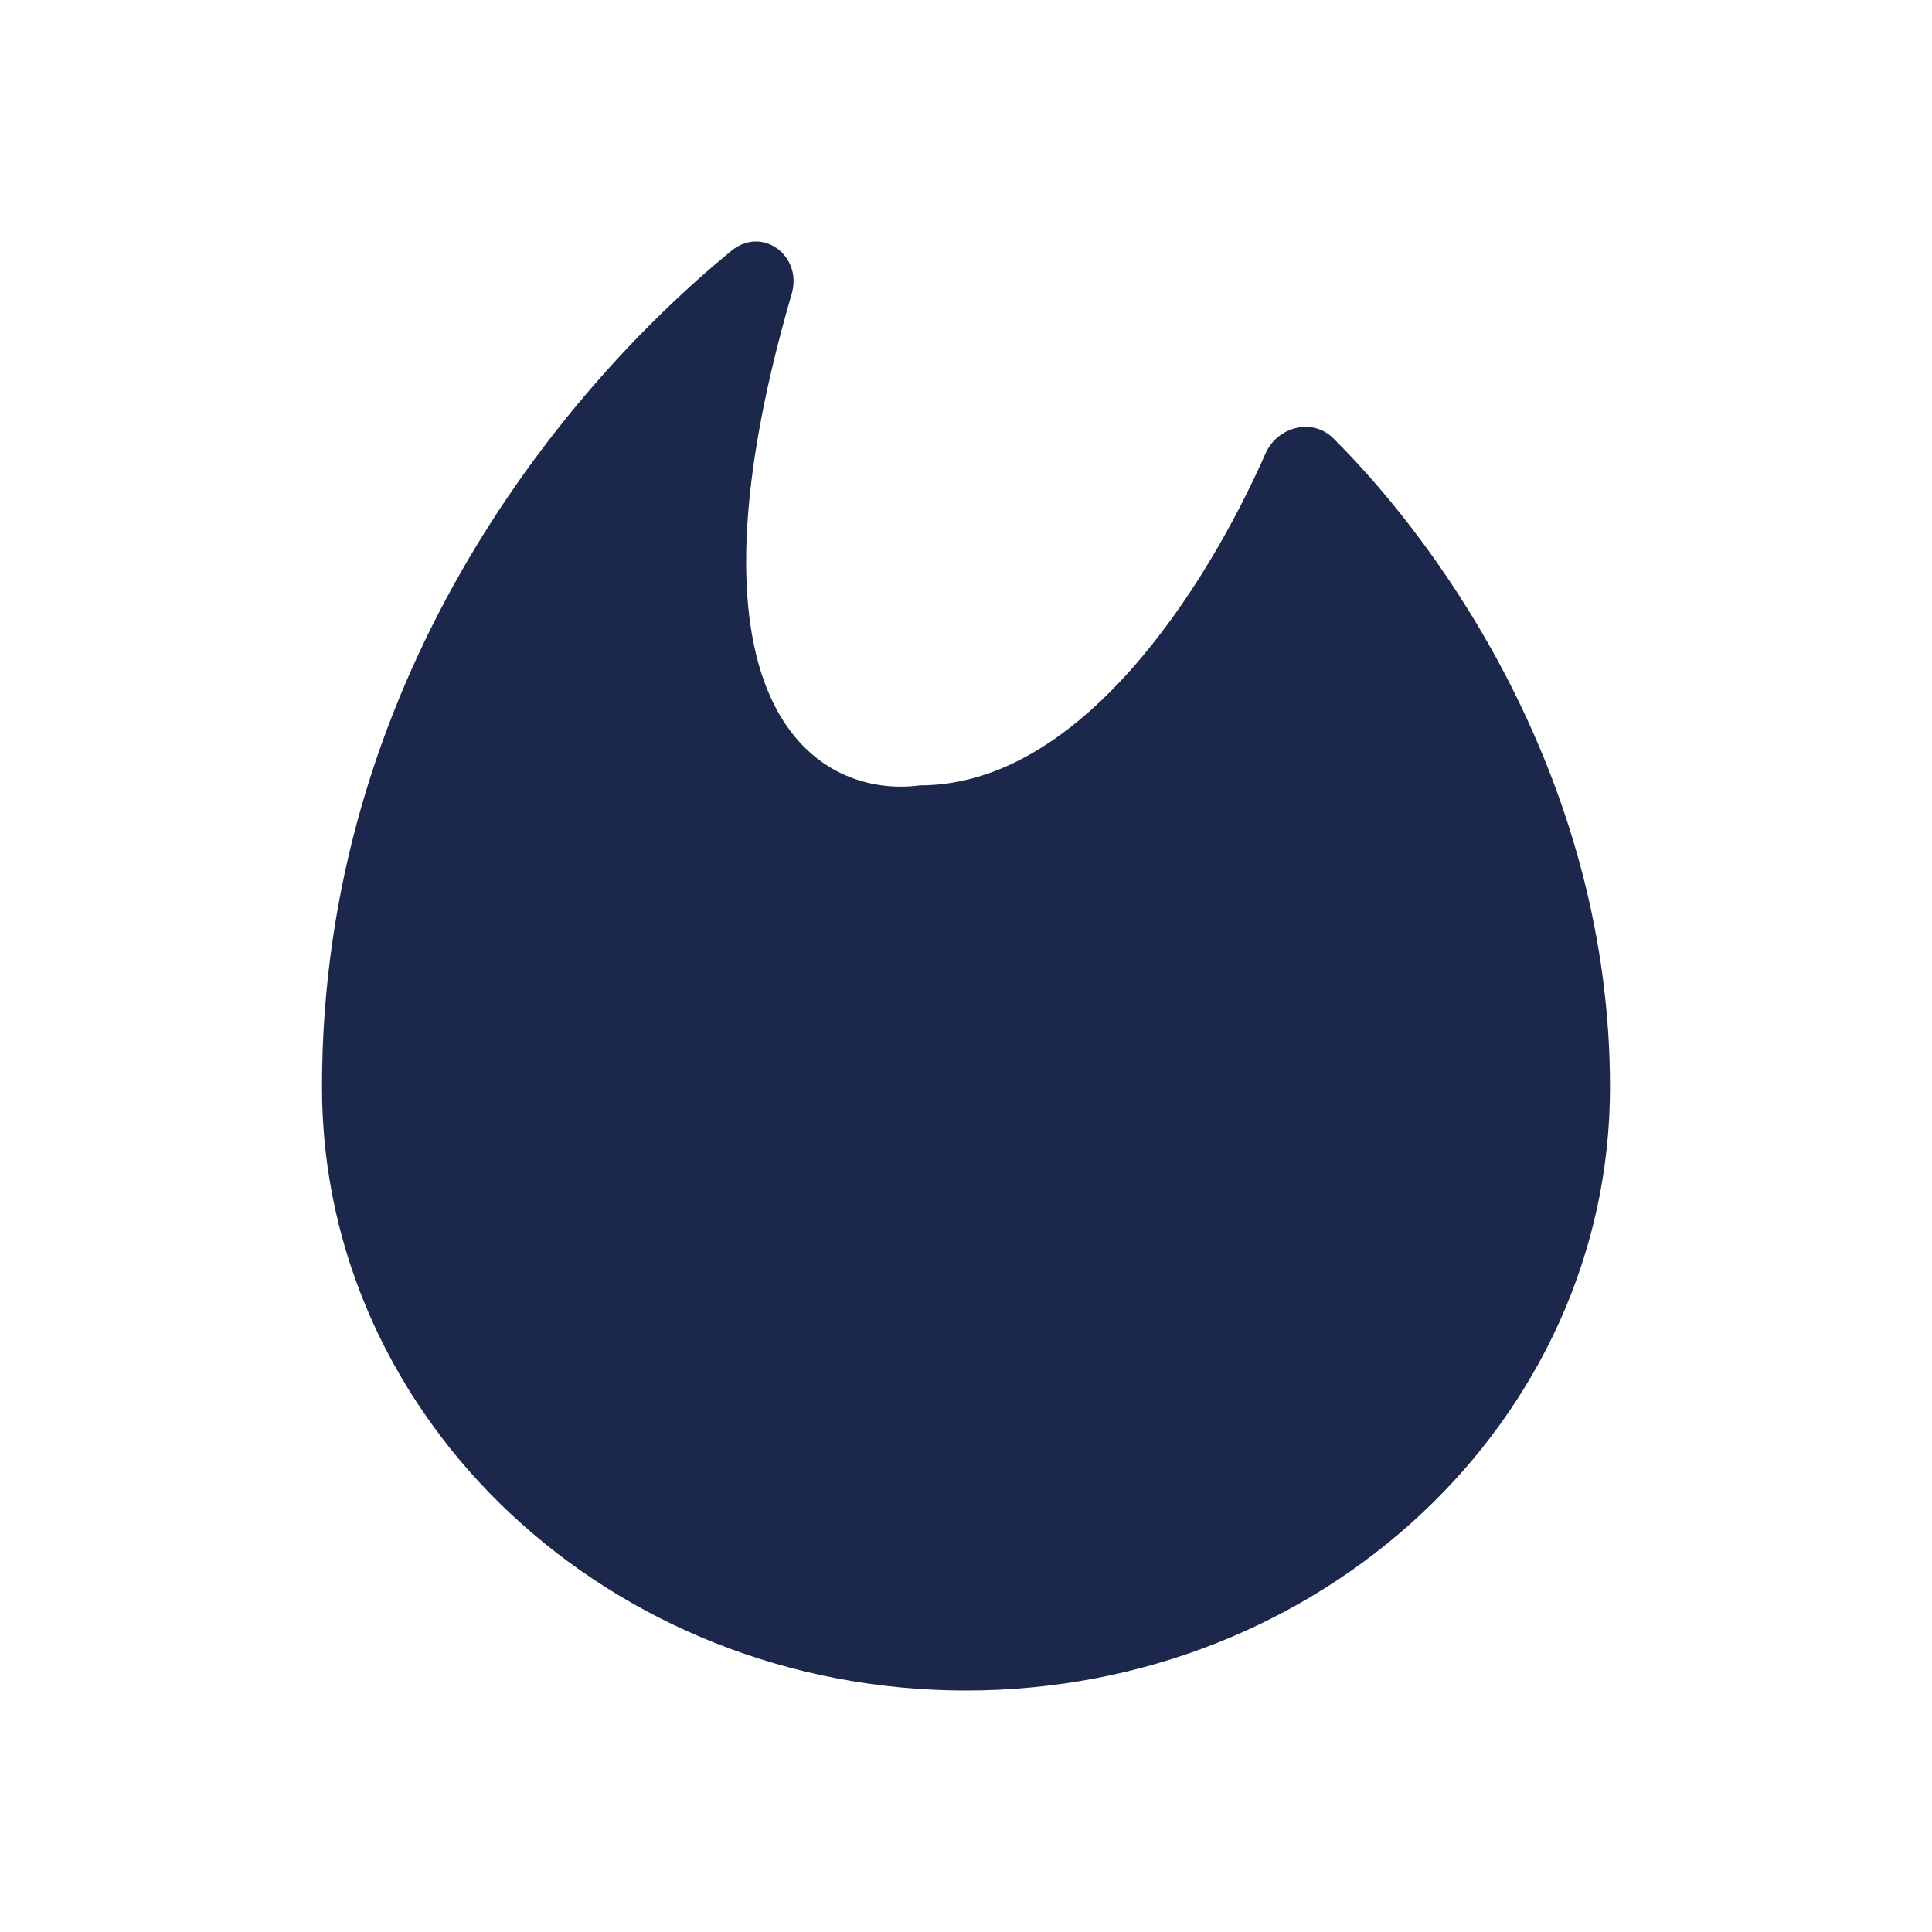
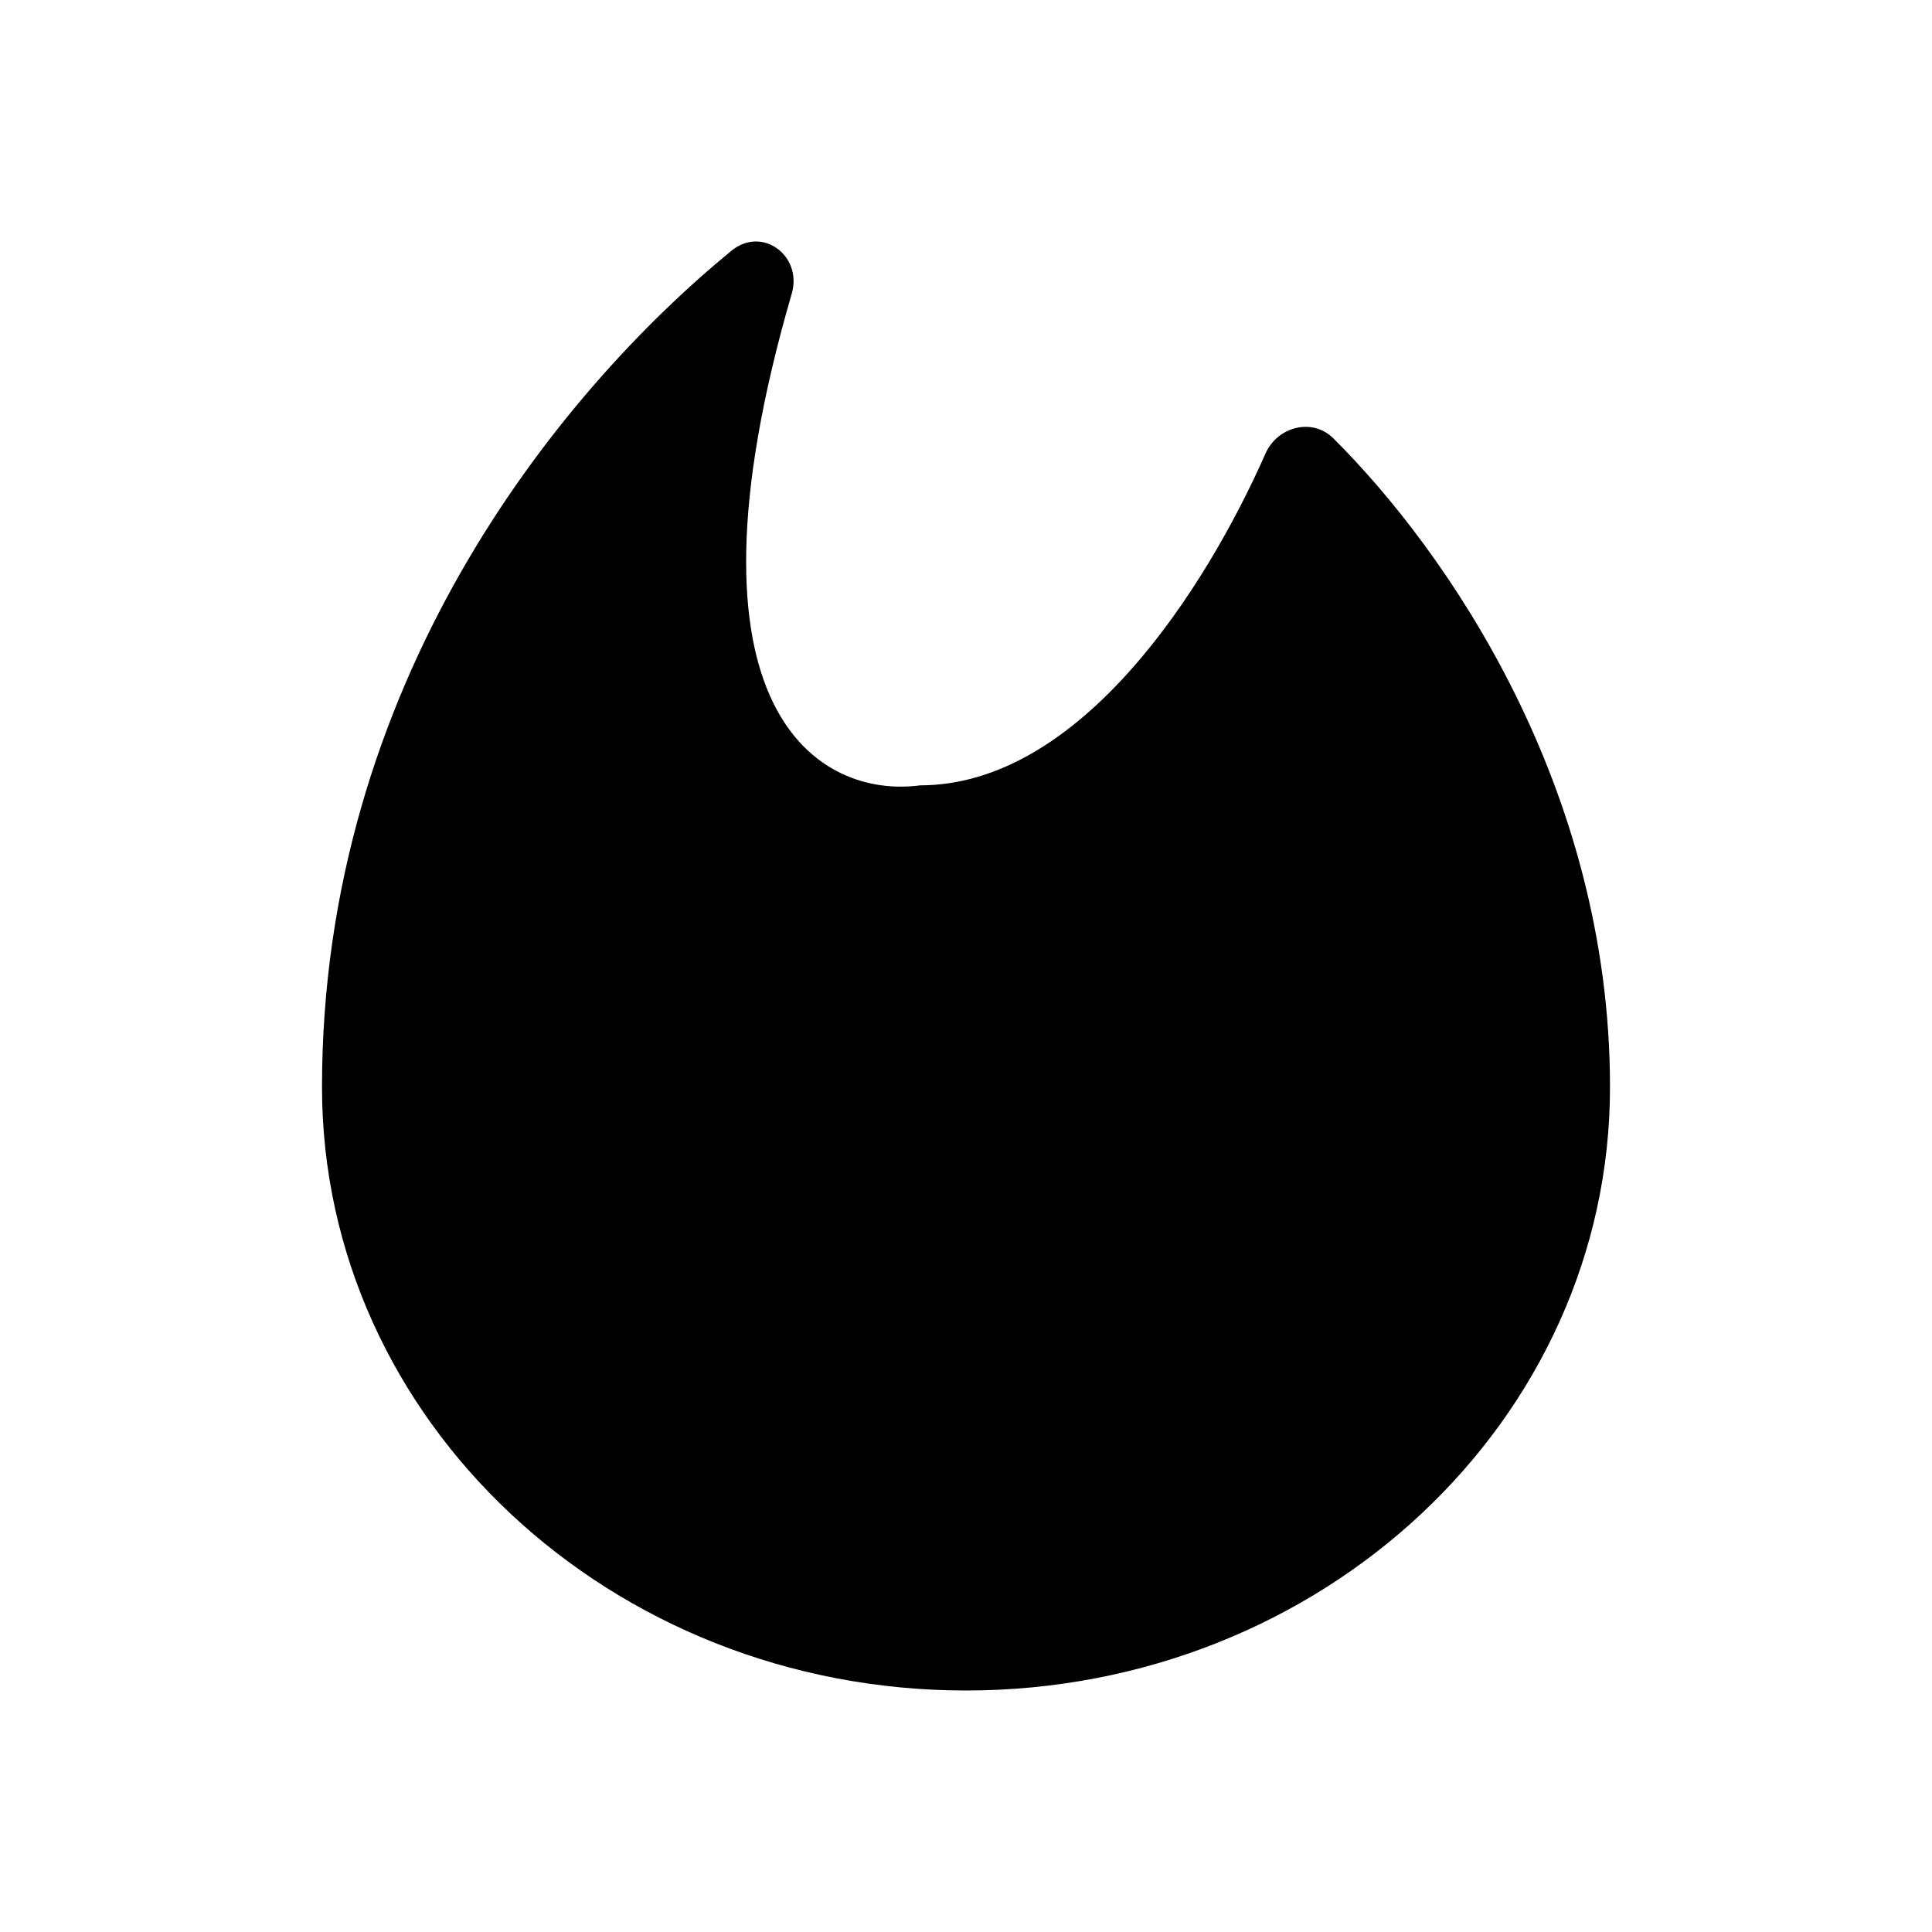
- <svg xmlns="http://www.w3.org/2000/svg" width="800px" height="800px" viewBox="0 0 24 24" fill="none">
-   <path d="M12 21C16.418 21 20 17.644 20 13.504C20 9.763 17.965 6.838 16.562 5.444C16.302 5.186 15.868 5.3 15.721 5.633C14.974 7.323 13.418 9.756 11.429 9.756C10.197 9.921 8.317 8.868 9.835 3.649C9.972 3.179 9.47 2.801 9.086 3.115C6.905 4.904 4 8.511 4 13.504C4 17.644 7.582 21 12 21Z" fill="#1C274C" />
+ <svg xmlns="http://www.w3.org/2000/svg" viewBox="0 0 24 24" fill="none">
+   <g id="SVGRepo_bgCarrier" stroke-width="0" />
+   <g id="SVGRepo_tracerCarrier" stroke-linecap="round" stroke-linejoin="round" />
+   <g id="SVGRepo_iconCarrier">
+     <path d="M12 21C16.418 21 20 17.644 20 13.504C20 9.763 17.965 6.838 16.562 5.444C16.302 5.186 15.868 5.3 15.721 5.633C14.974 7.323 13.418 9.756 11.429 9.756C10.197 9.921 8.317 8.868 9.835 3.649C9.972 3.179 9.47 2.801 9.086 3.115C6.905 4.904 4 8.511 4 13.504C4 17.644 7.582 21 12 21Z" fill="#000000" />
+   </g>
</svg>
